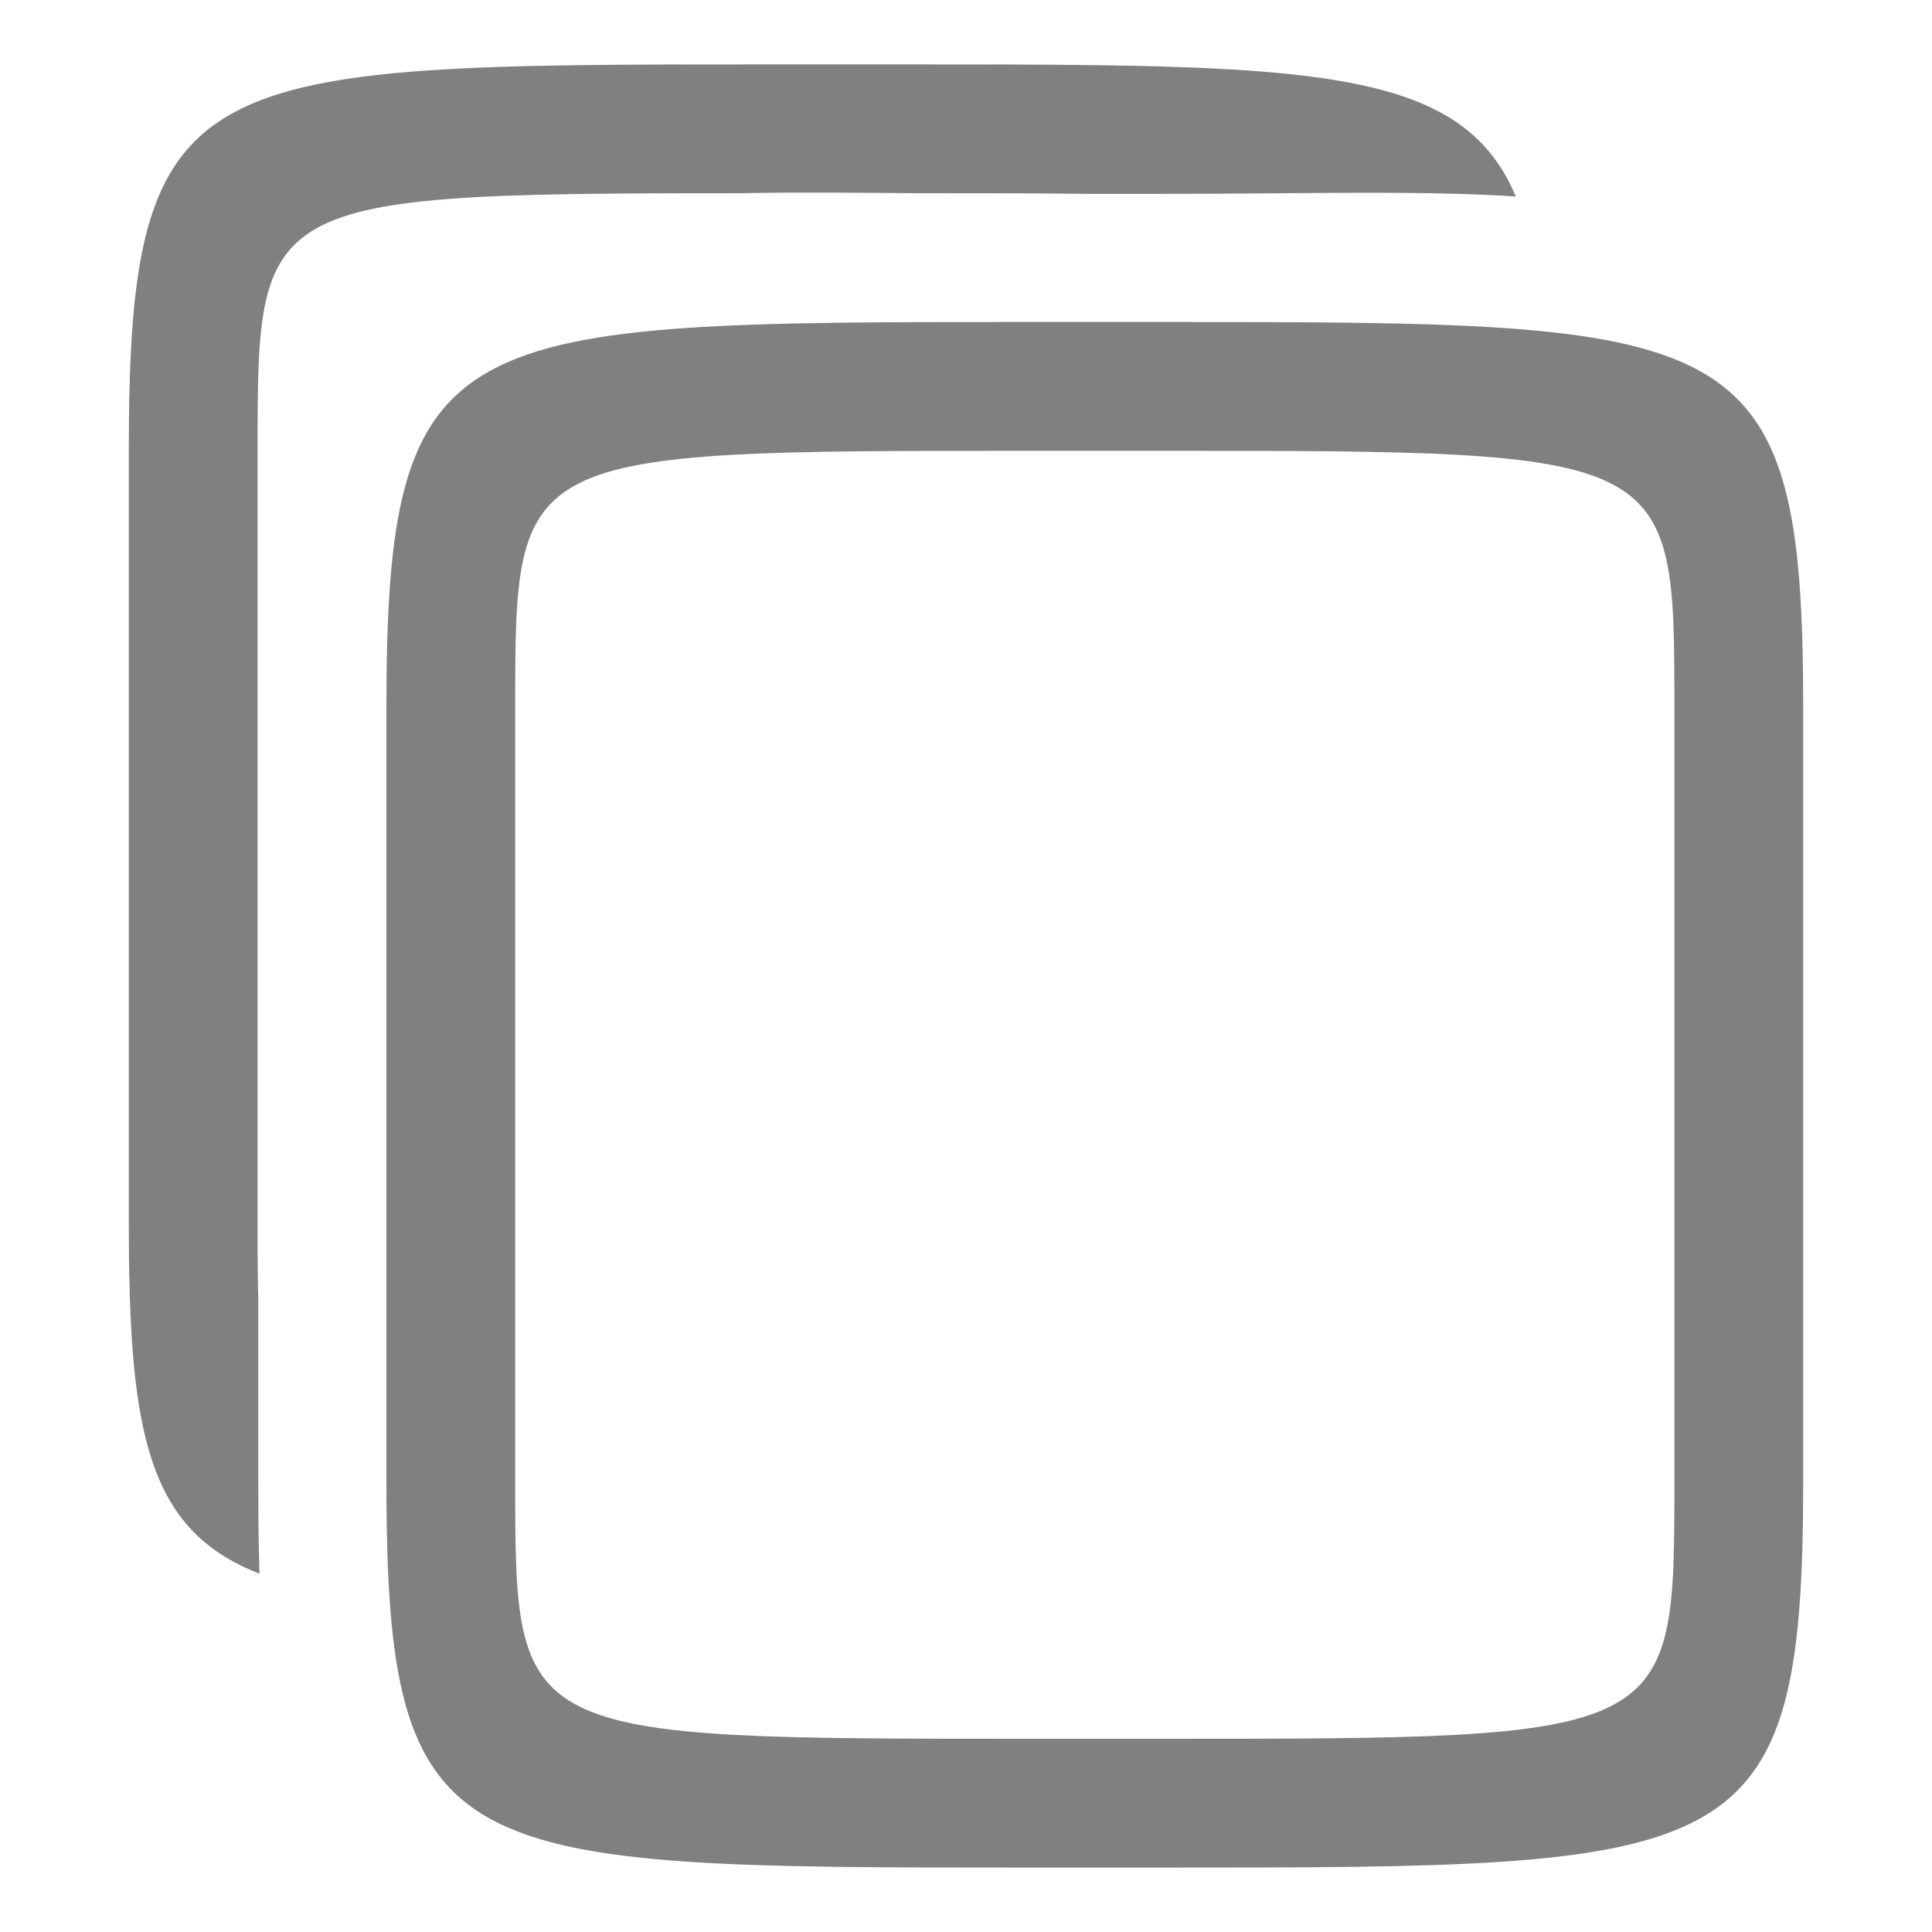
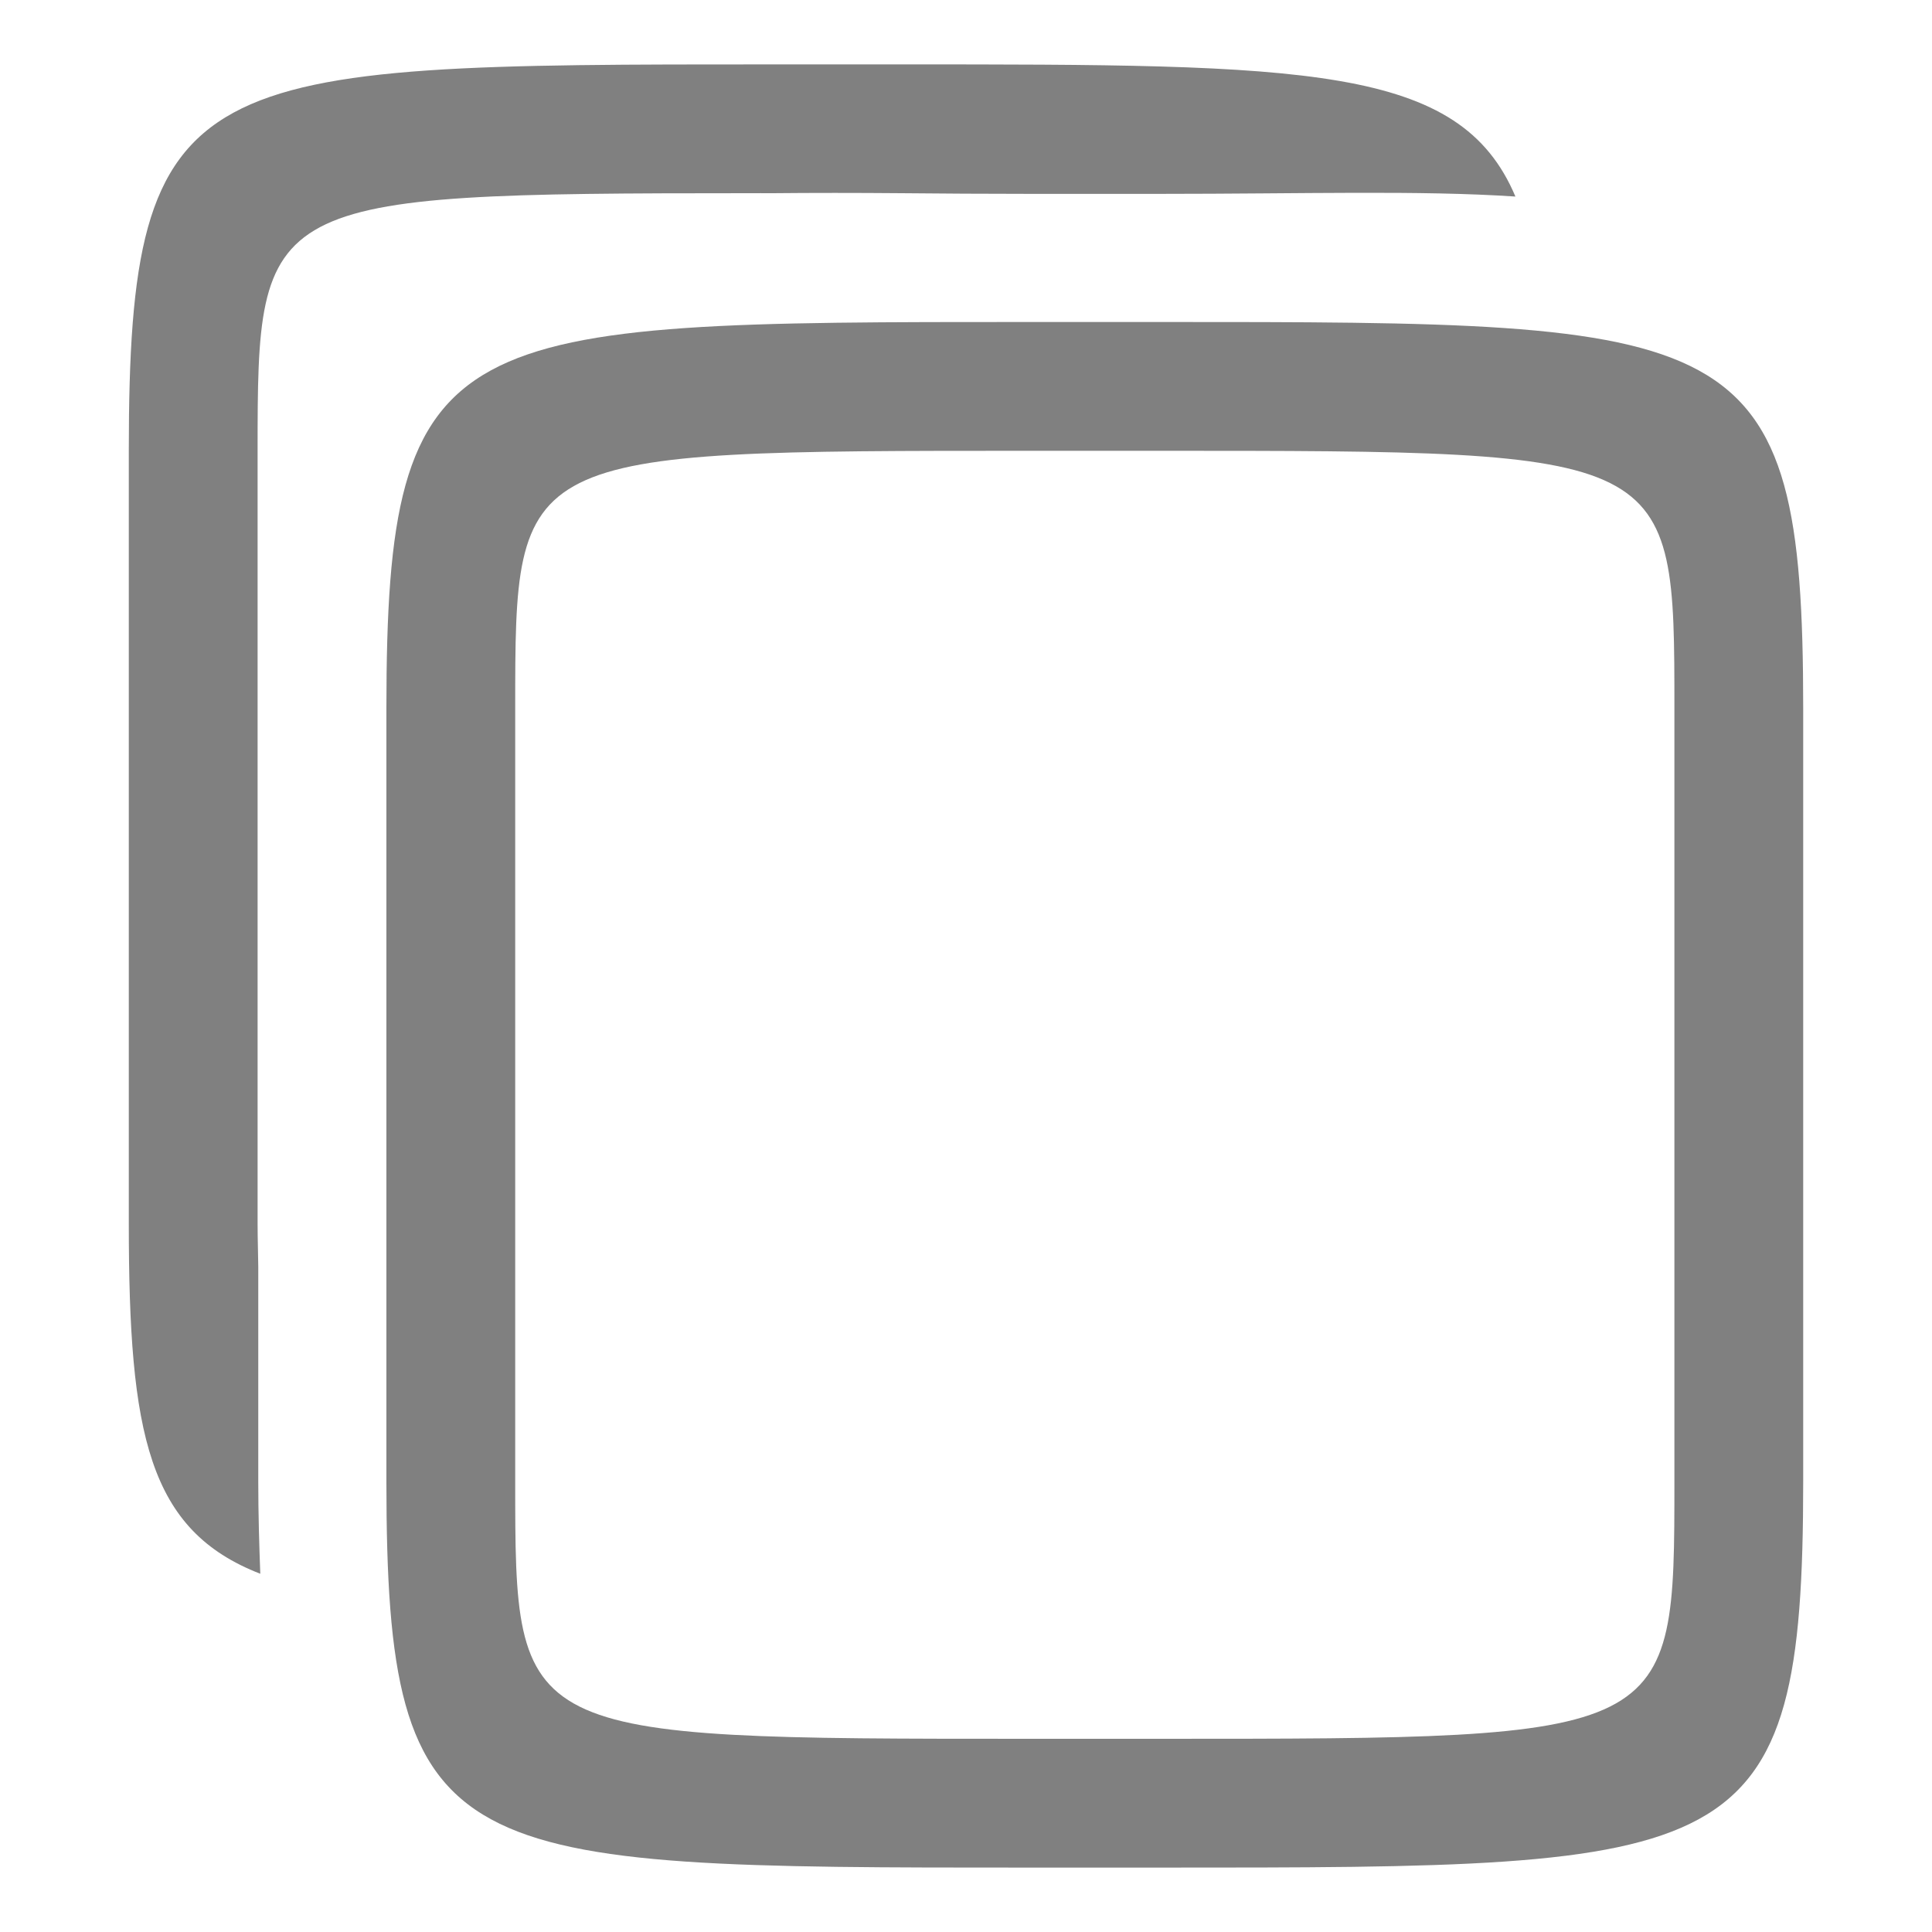
<svg xmlns="http://www.w3.org/2000/svg" width="90" height="90" id="svg3140" version="1.1">
  <defs id="defs3142">
-     <clipPath clipPathUnits="userSpaceOnUse" id="clipPath2991">
-       <path id="path2993" d="m 0,968.362 0,84 16.375,0 c -1.525,-1.758 -2.659,-3.874 -3.25,-6 -0.996,-3.586 -1.094,-7.334 -1.094,-12 l 0,-36 c 0,-4.666 0.098,-8.414 1.094,-12 0.996,-3.586 3.508,-7.147 6.906,-9 C 26.827,973.655 34.5,974.393 48,974.393 l 6,0 c 10.951,0 18.075,-0.452 24,1.344 l 0,-7.375 z" style="color:#000000;fill:#ff00ff;fill-opacity:1;fill-rule:nonzero;stroke:none;stroke-width:4;marker:none;visibility:visible;display:inline;overflow:visible;enable-background:accumulate" />
+     <clipPath clipPathUnits="userSpaceOnUse" id="clipPath2991-6">
+       <path id="path2993-6" d="m 0,968.362 0,84 16.375,0 c -1.525,-1.758 -2.659,-3.874 -3.25,-6 -0.996,-3.586 -1.094,-7.334 -1.094,-12 l 0,-36 c 0,-4.666 0.098,-8.414 1.094,-12 0.996,-3.586 3.508,-7.147 6.906,-9 C 26.827,973.655 34.5,974.393 48,974.393 l 6,0 c 10.951,0 18.075,-0.452 24,1.344 L 78,968.362 Z" style="color:#000000;fill:#ff00ff;fill-opacity:1;fill-rule:nonzero;stroke:none;stroke-width:4;marker:none;visibility:visible;display:inline;overflow:visible;enable-background:accumulate" />
    </clipPath>
  </defs>
  <g id="layer1" transform="translate(0,-962.3622)">
    <rect style="color:#000000;fill:none;stroke:none;stroke-width:7.5;marker:none;visibility:visible;display:inline;overflow:visible;enable-background:accumulate" id="rect4198" width="90" height="90" x="0" y="962.362" />
    <path d="m 18,995.362 0,36 c 0,18 3,18 30,18 l 6,0 c 27,0 30,0 30,-18 l 0,-36 c 0,-18 -3,-18 -30,-18 l -6,0 c -27,0 -30,0 -30,18 z m 30,-12 6,0 c 24,0 24,0 24,12 l 0,36 c 0,12 0,12 -24,12 l -6,0 c -24,0 -24,0 -24,-12 l 0,-36 c 0,-12 0,-12 24,-12 z" id="path3759" style="fill:#808080;fill-opacity:1" />
-     <path style="fill:#808080;fill-opacity:1" id="path3762" d="m 6,986.362 0,36 c 0,18 3,18 30,18 l 6,0 c 27,0 30,0 30,-18 l 0,-36 c 0,-18 -3,-18 -30,-18 l -6,0 c -27,0 -30,0 -30,18 z m 30,-12 6,0 c 24,0 24,0 24,12 l 0,36 c 0,12 0,12 -24,12 l -6,0 c -24,0 -24,0 -24,-12 l 0,-36 c 0,-12 0,-12 24,-12 z" clip-path="url(#clipPath2991)" transform="translate(0,-3)" />
+     <path style="fill:#808080;fill-opacity:1" clip-path="none" d="M 36 3 C 9 3 6 3 6 21 L 6 57 C 6 66.832 6.912 71.288 12.125 73.312 C 12.075 71.949 12.031 70.536 12.031 69 L 12.031 59 C 12.025 58.336 12 57.756 12 57 L 12 21 C 12 9.213 12.128 9.004 34.875 9 C 35.234 8.993 35.63 9.004 36 9 C 37.799 8.982 39.91 8.982 42 9 C 43.926 9.017 45.781 9.031 48 9.031 C 48.6 9.035 49.377 9.026 49.938 9.031 L 54 9.031 C 60.799 9.031 66.116 8.859 70.594 9.156 C 68.002 3.008 60.874 3 42 3 L 36 3 z " transform="translate(0,962.3622)" id="path3762" />
+   </g>
+   <g id="layer2" style="display:none">
+     <path d="m 18,33 0,36 c 0,18 3,18 30,18 l 6,0 c 27,0 30,0 30,-18 l 0,-36 c 0,-18 -3,-18 -30,-18 l -6,0 C 21,15 18,15 18,33 z m 30,-12 6,0 c 24,0 24,0 24,12 l 0,36 c 0,12 0,12 -24,12 l -6,0 c -24,0 -24,0 -24,-12 L 24,33 C 24,21 24,21 48,21 Z" id="path3759-8" style="fill:#808080;fill-opacity:1" />
+     <path style="fill:#808080;fill-opacity:1" id="path3762-0" d="m 6,986.362 0,36 c 0,18 3,18 30,18 l 6,0 c 27,0 30,0 30,-18 l 0,-36 c 0,-18 -3,-18 -30,-18 l -6,0 C 9,968.362 6,968.362 6,986.362 z m 30,-12 6,0 c 24,0 24,0 24,12 l 0,36 c 0,12 0,12 -24,12 l -6,0 c -24,0 -24,0 -24,-12 l 0,-36 C 12,974.362 12,974.362 36,974.362 Z" clip-path="url(#clipPath2991-6)" transform="translate(0,-965.3622)" />
  </g>
</svg>
